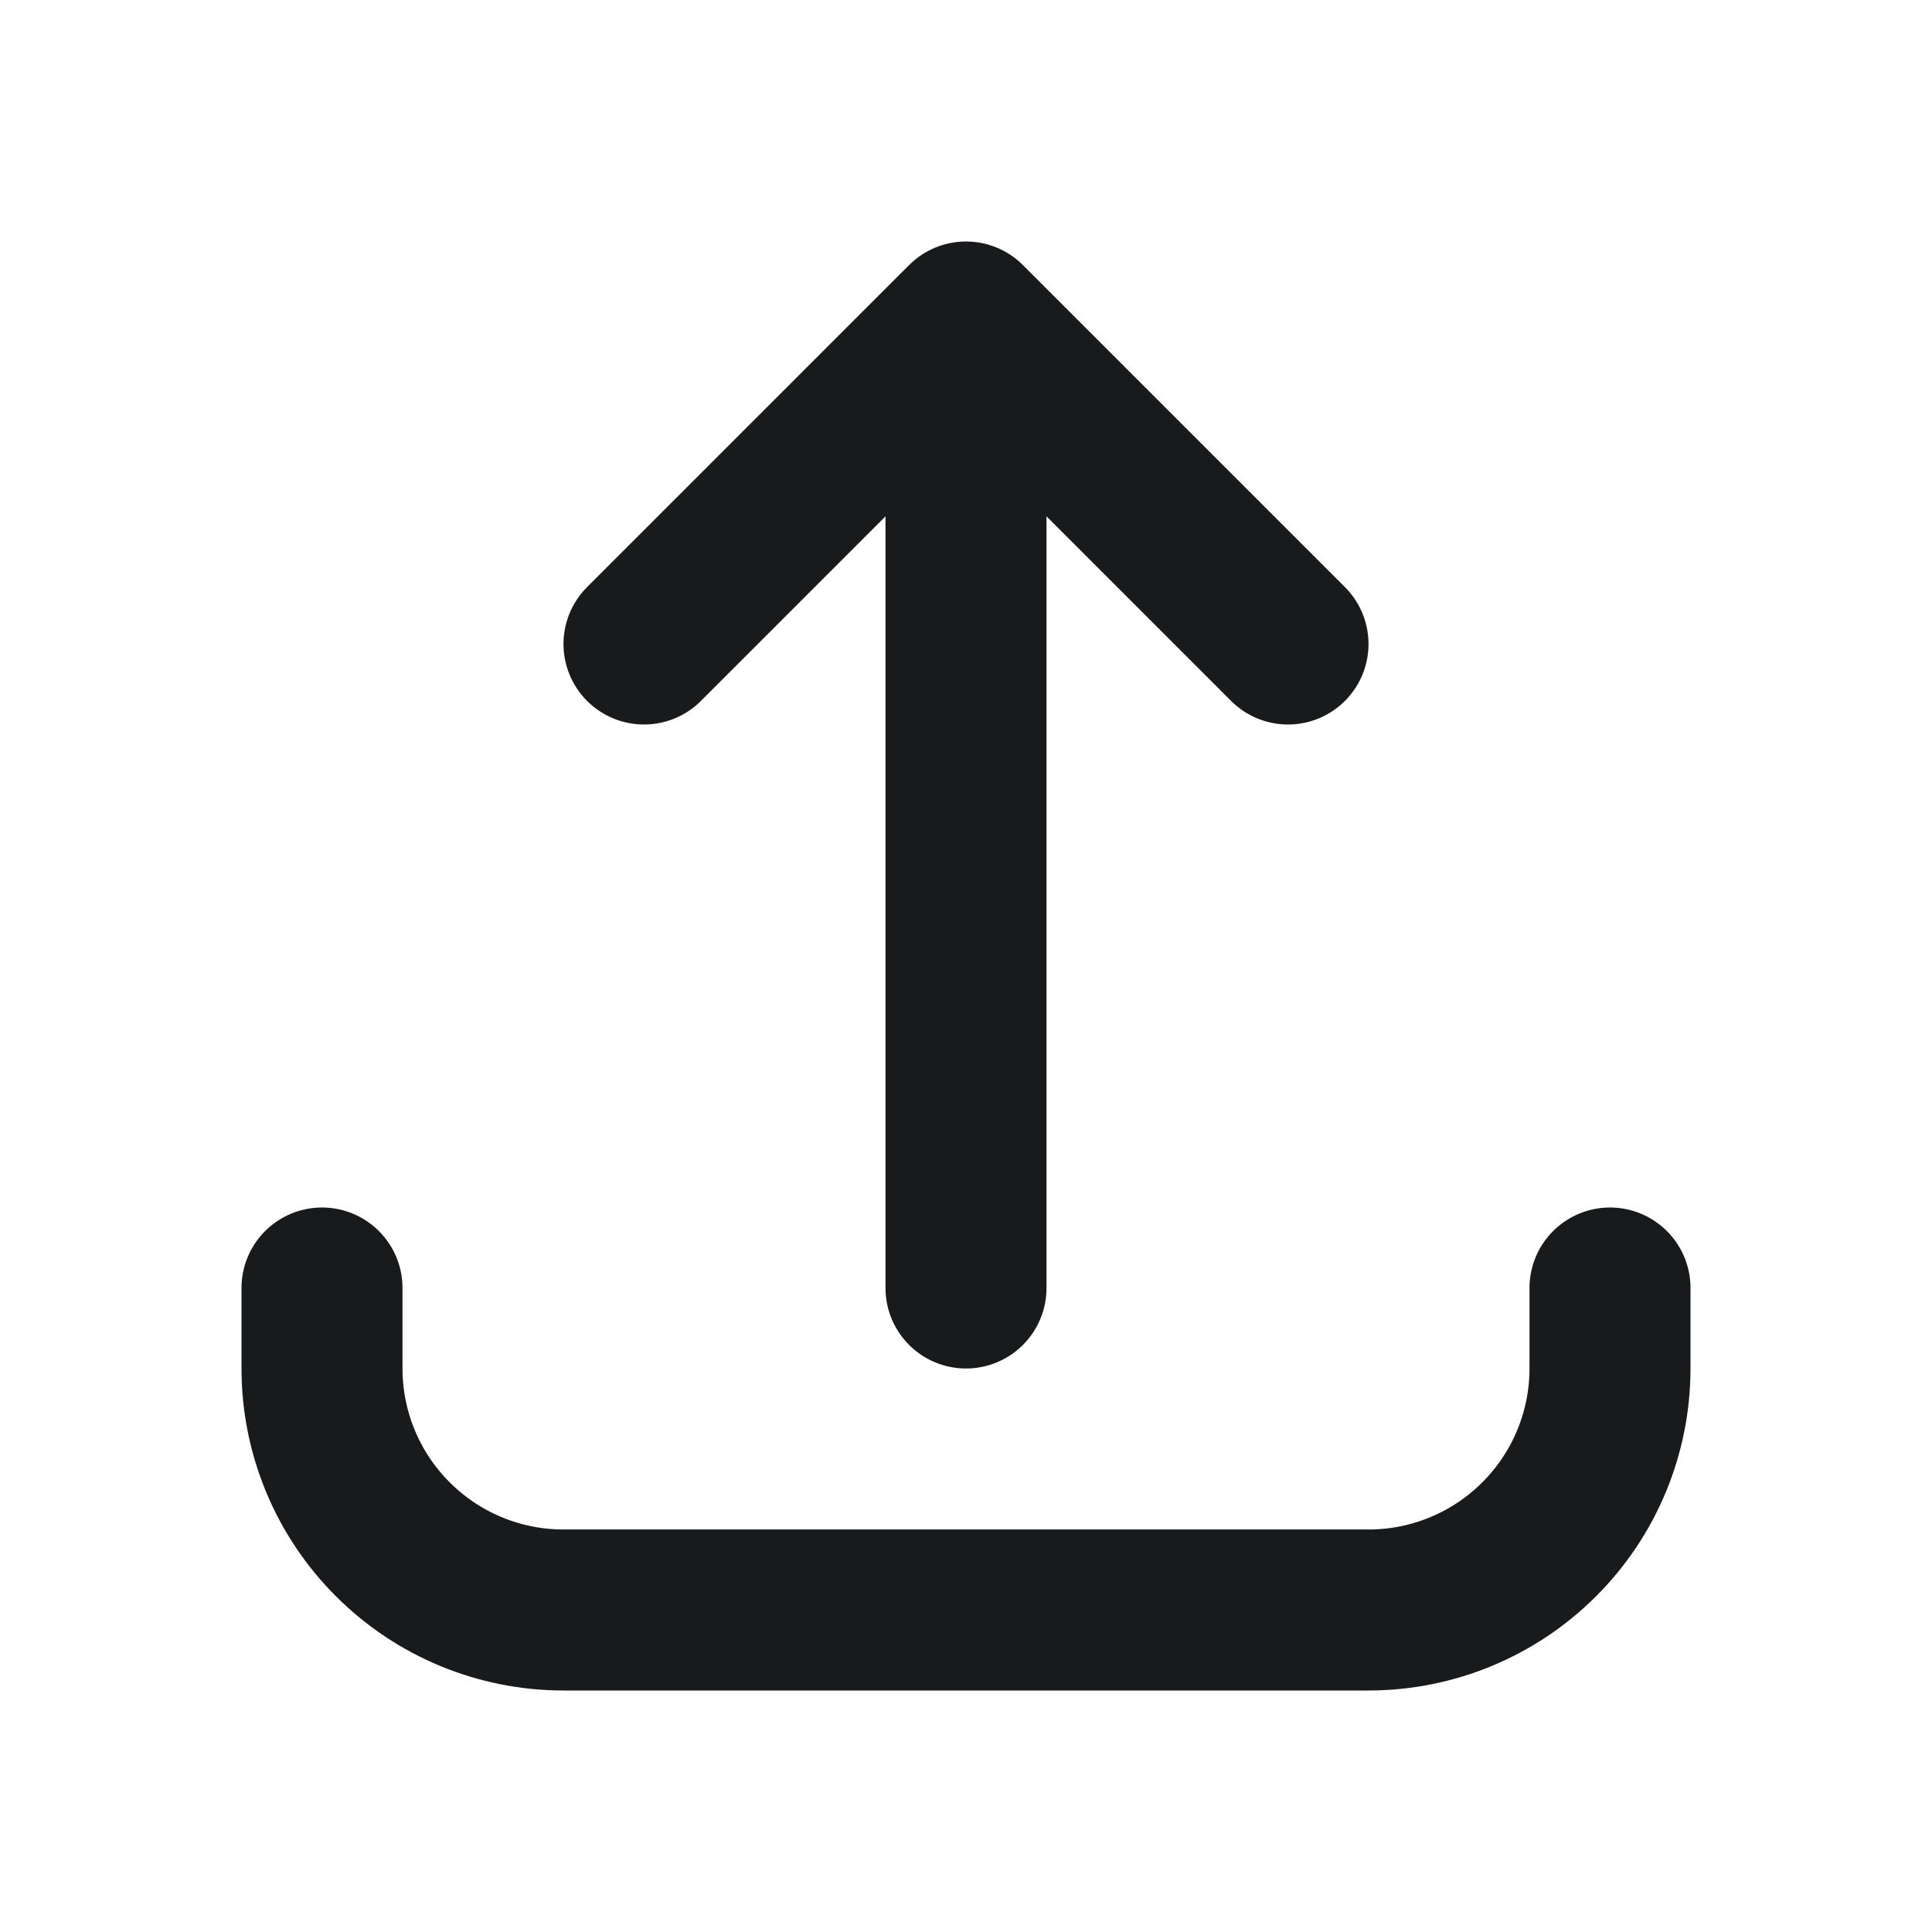
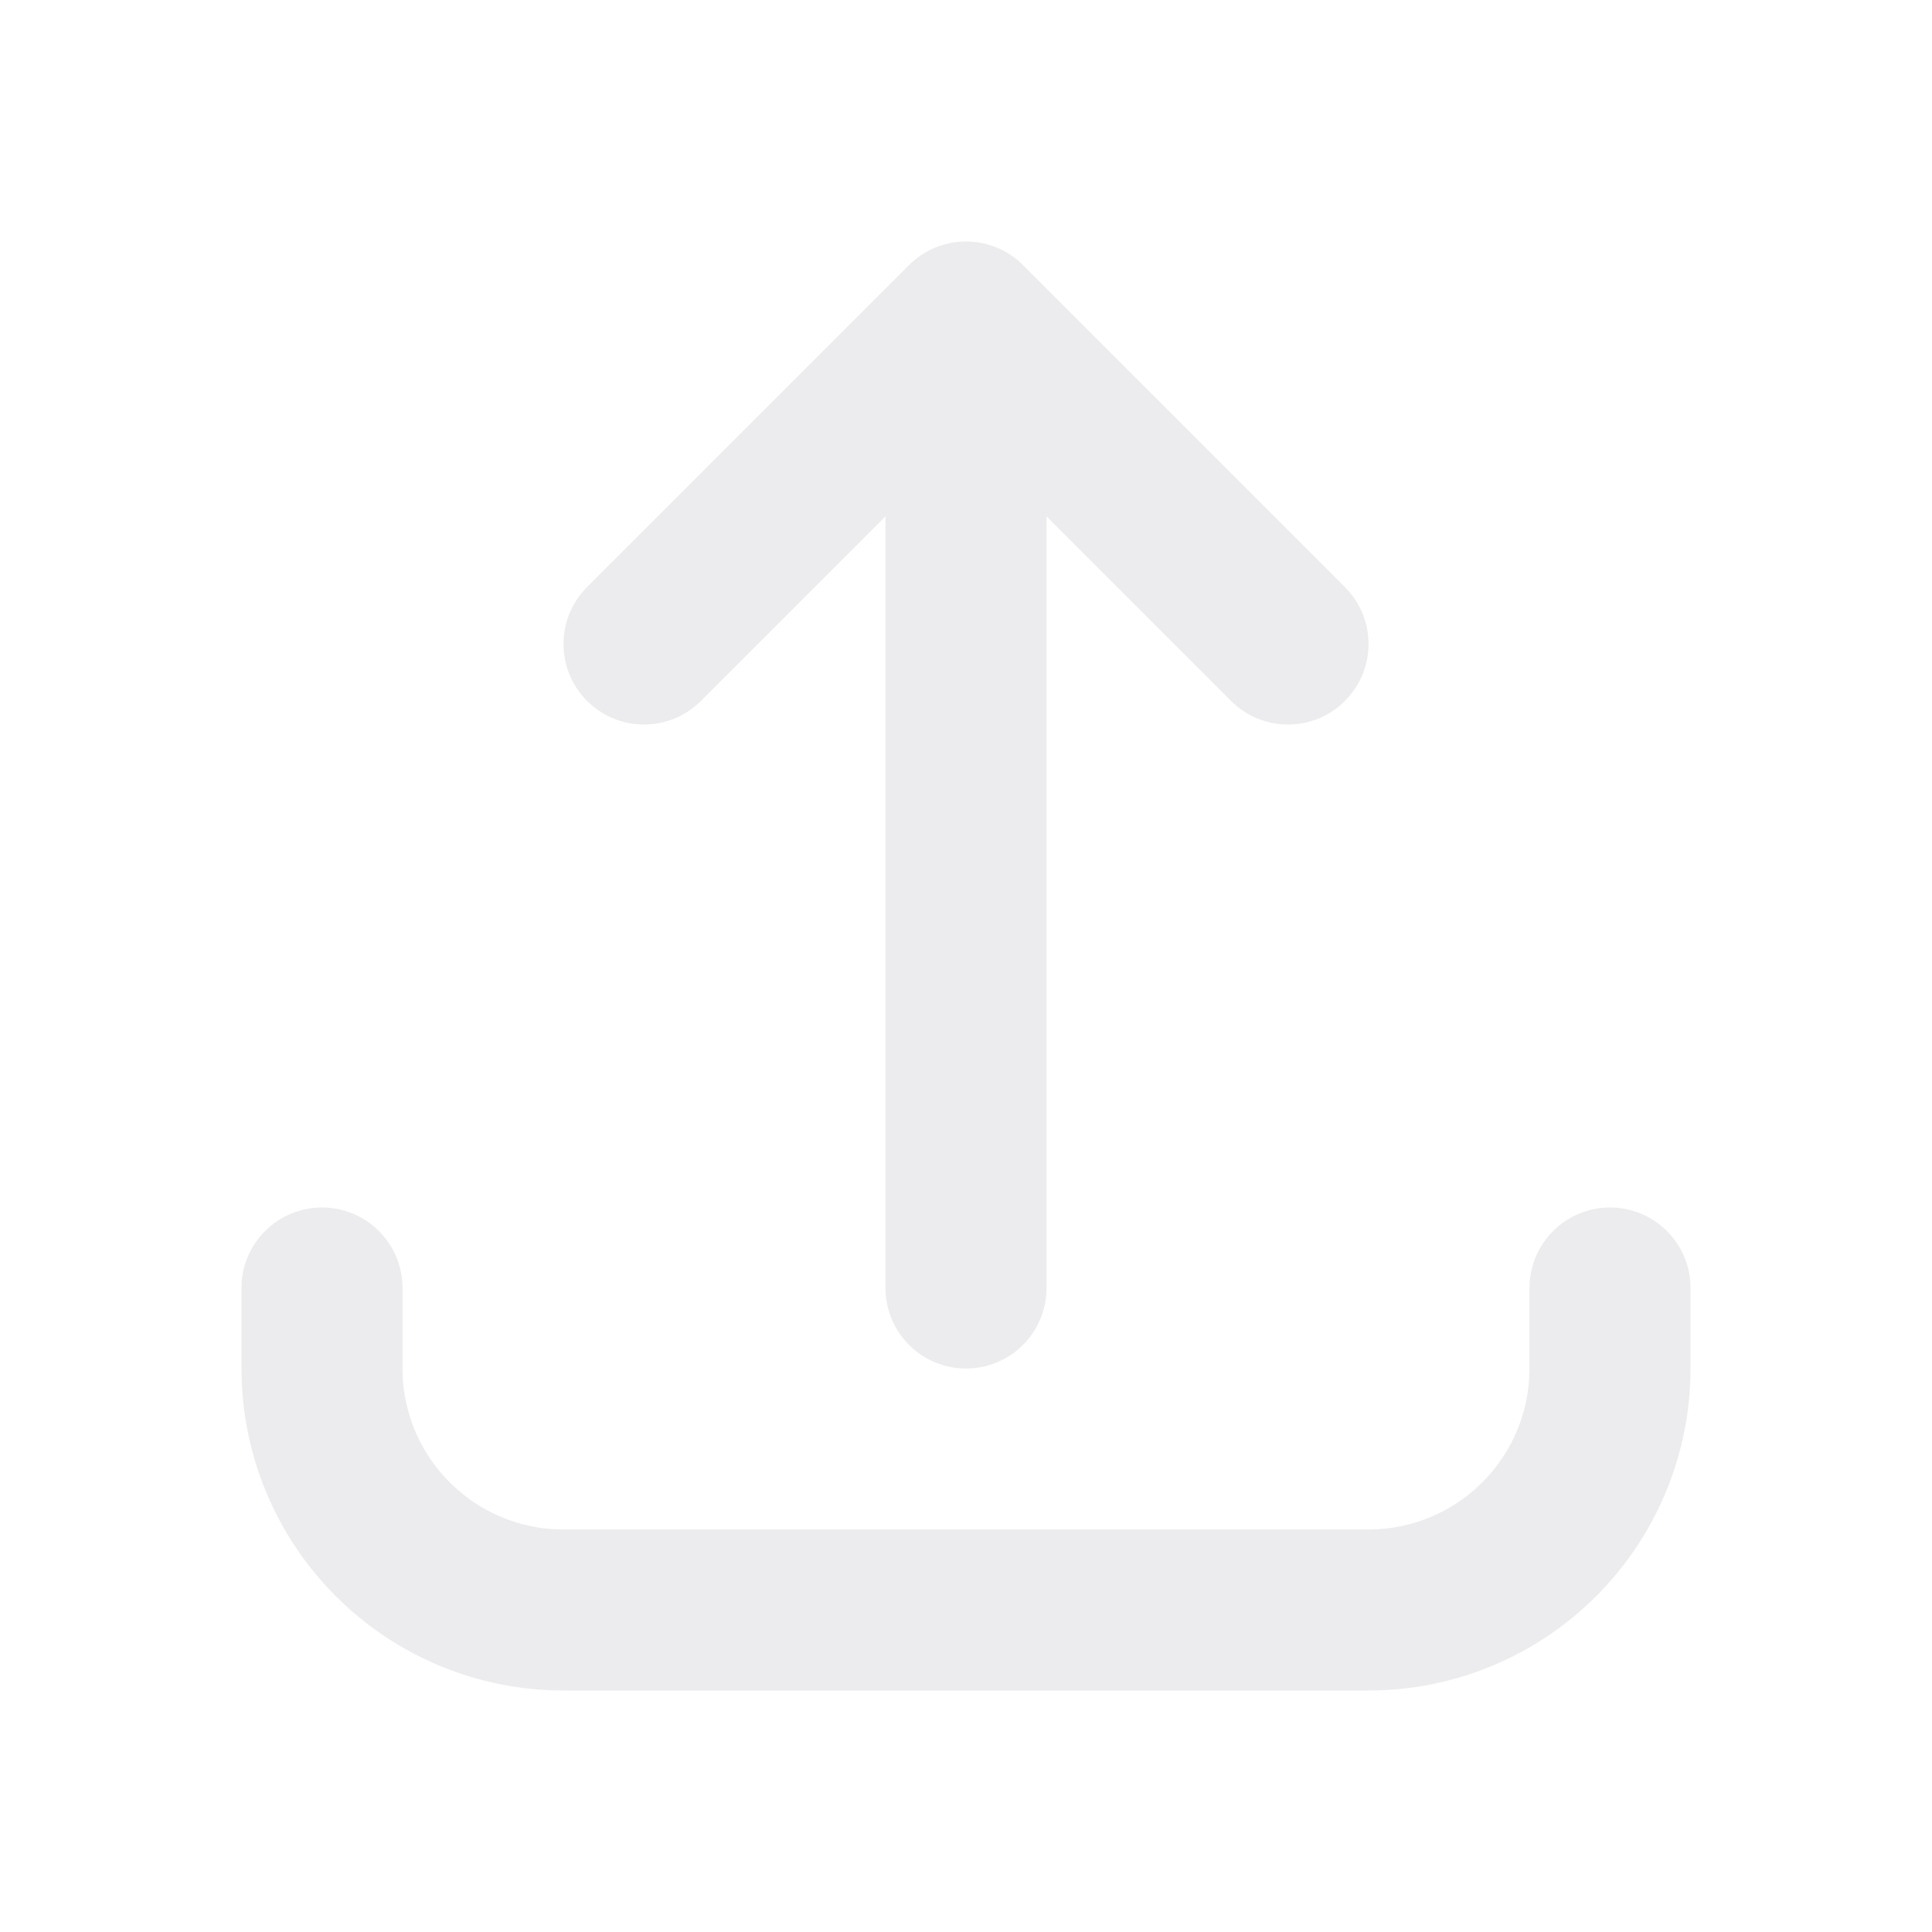
<svg xmlns="http://www.w3.org/2000/svg" width="24" height="24" viewBox="0 0 24 24" fill="none">
-   <path d="M4 16V17C4 17.796 4.316 18.559 4.879 19.121C5.441 19.684 6.204 20 7 20H17C17.796 20 18.559 19.684 19.121 19.121C19.684 18.559 20 17.796 20 17V16M16 8L12 4M12 4L8 8M12 4V16" stroke="#181A1C" stroke-width="2" stroke-linecap="round" stroke-linejoin="round" />
+   <path d="M4 16V17C4 17.796 4.316 18.559 4.879 19.121C5.441 19.684 6.204 20 7 20H17C17.796 20 18.559 19.684 19.121 19.121C19.684 18.559 20 17.796 20 17V16M16 8L12 4M12 4L8 8M12 4V16" stroke="#ecebed" stroke-width="2" stroke-linecap="round" stroke-linejoin="round" />
</svg>
